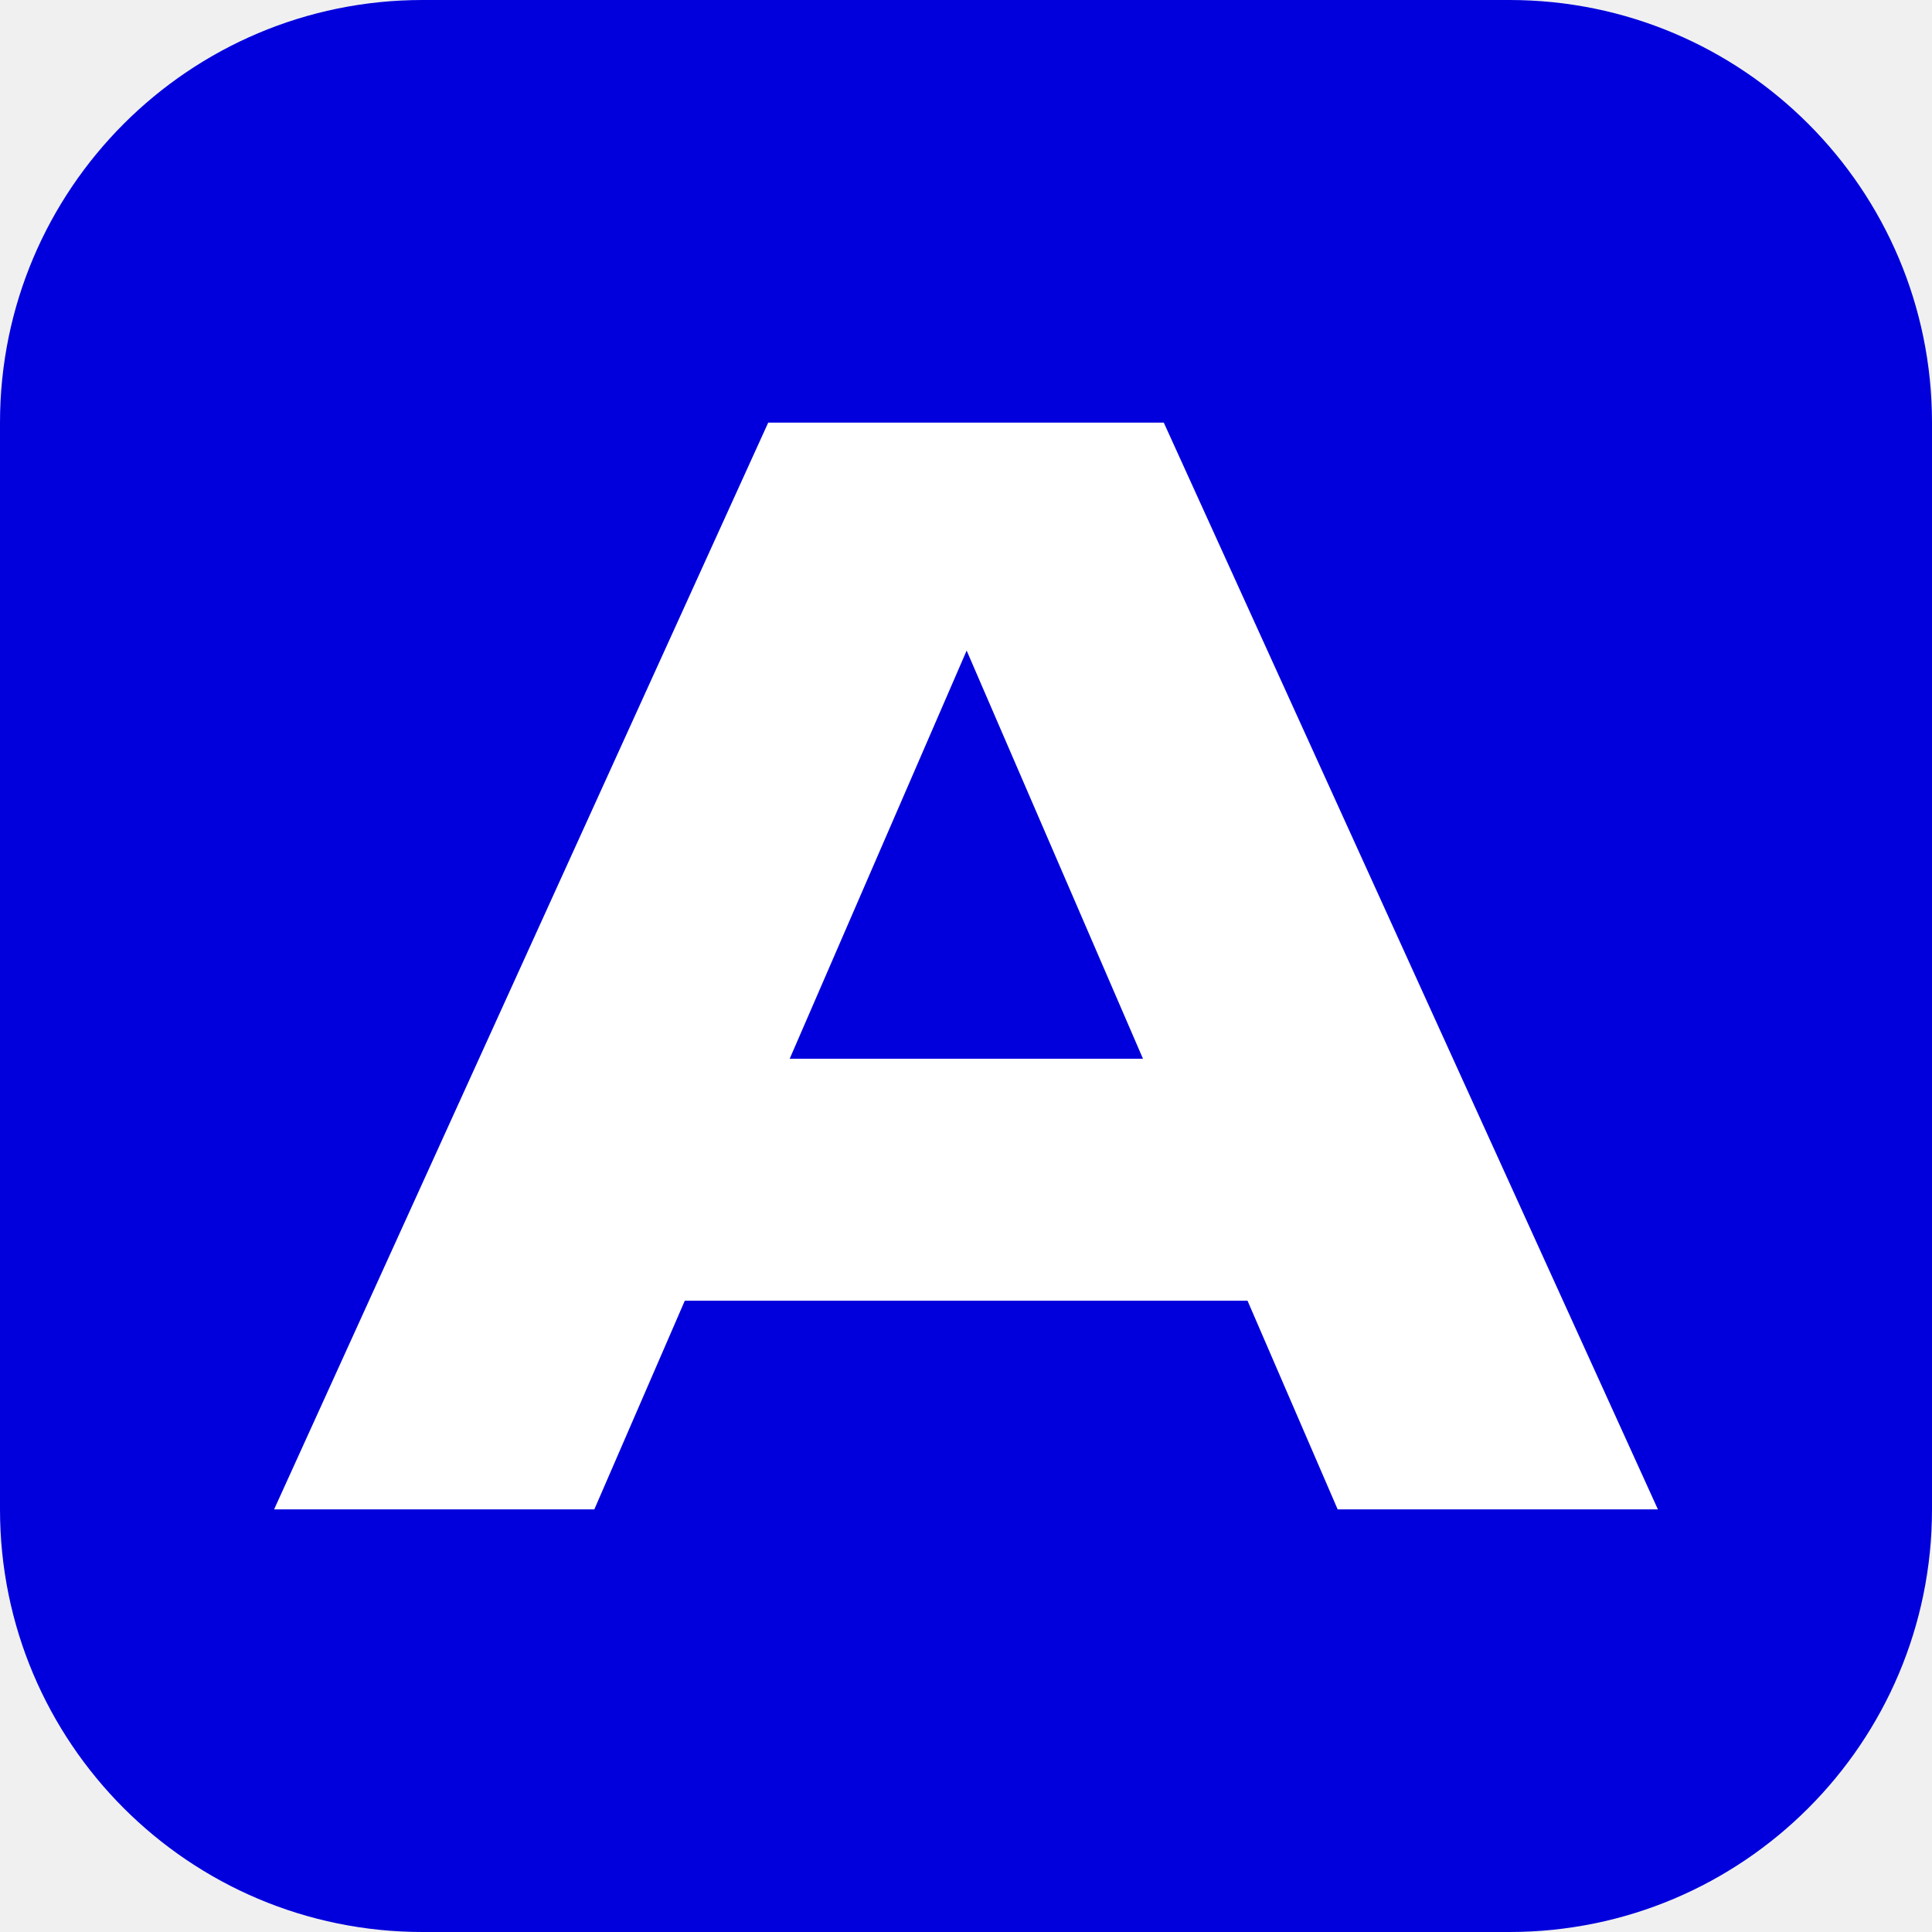
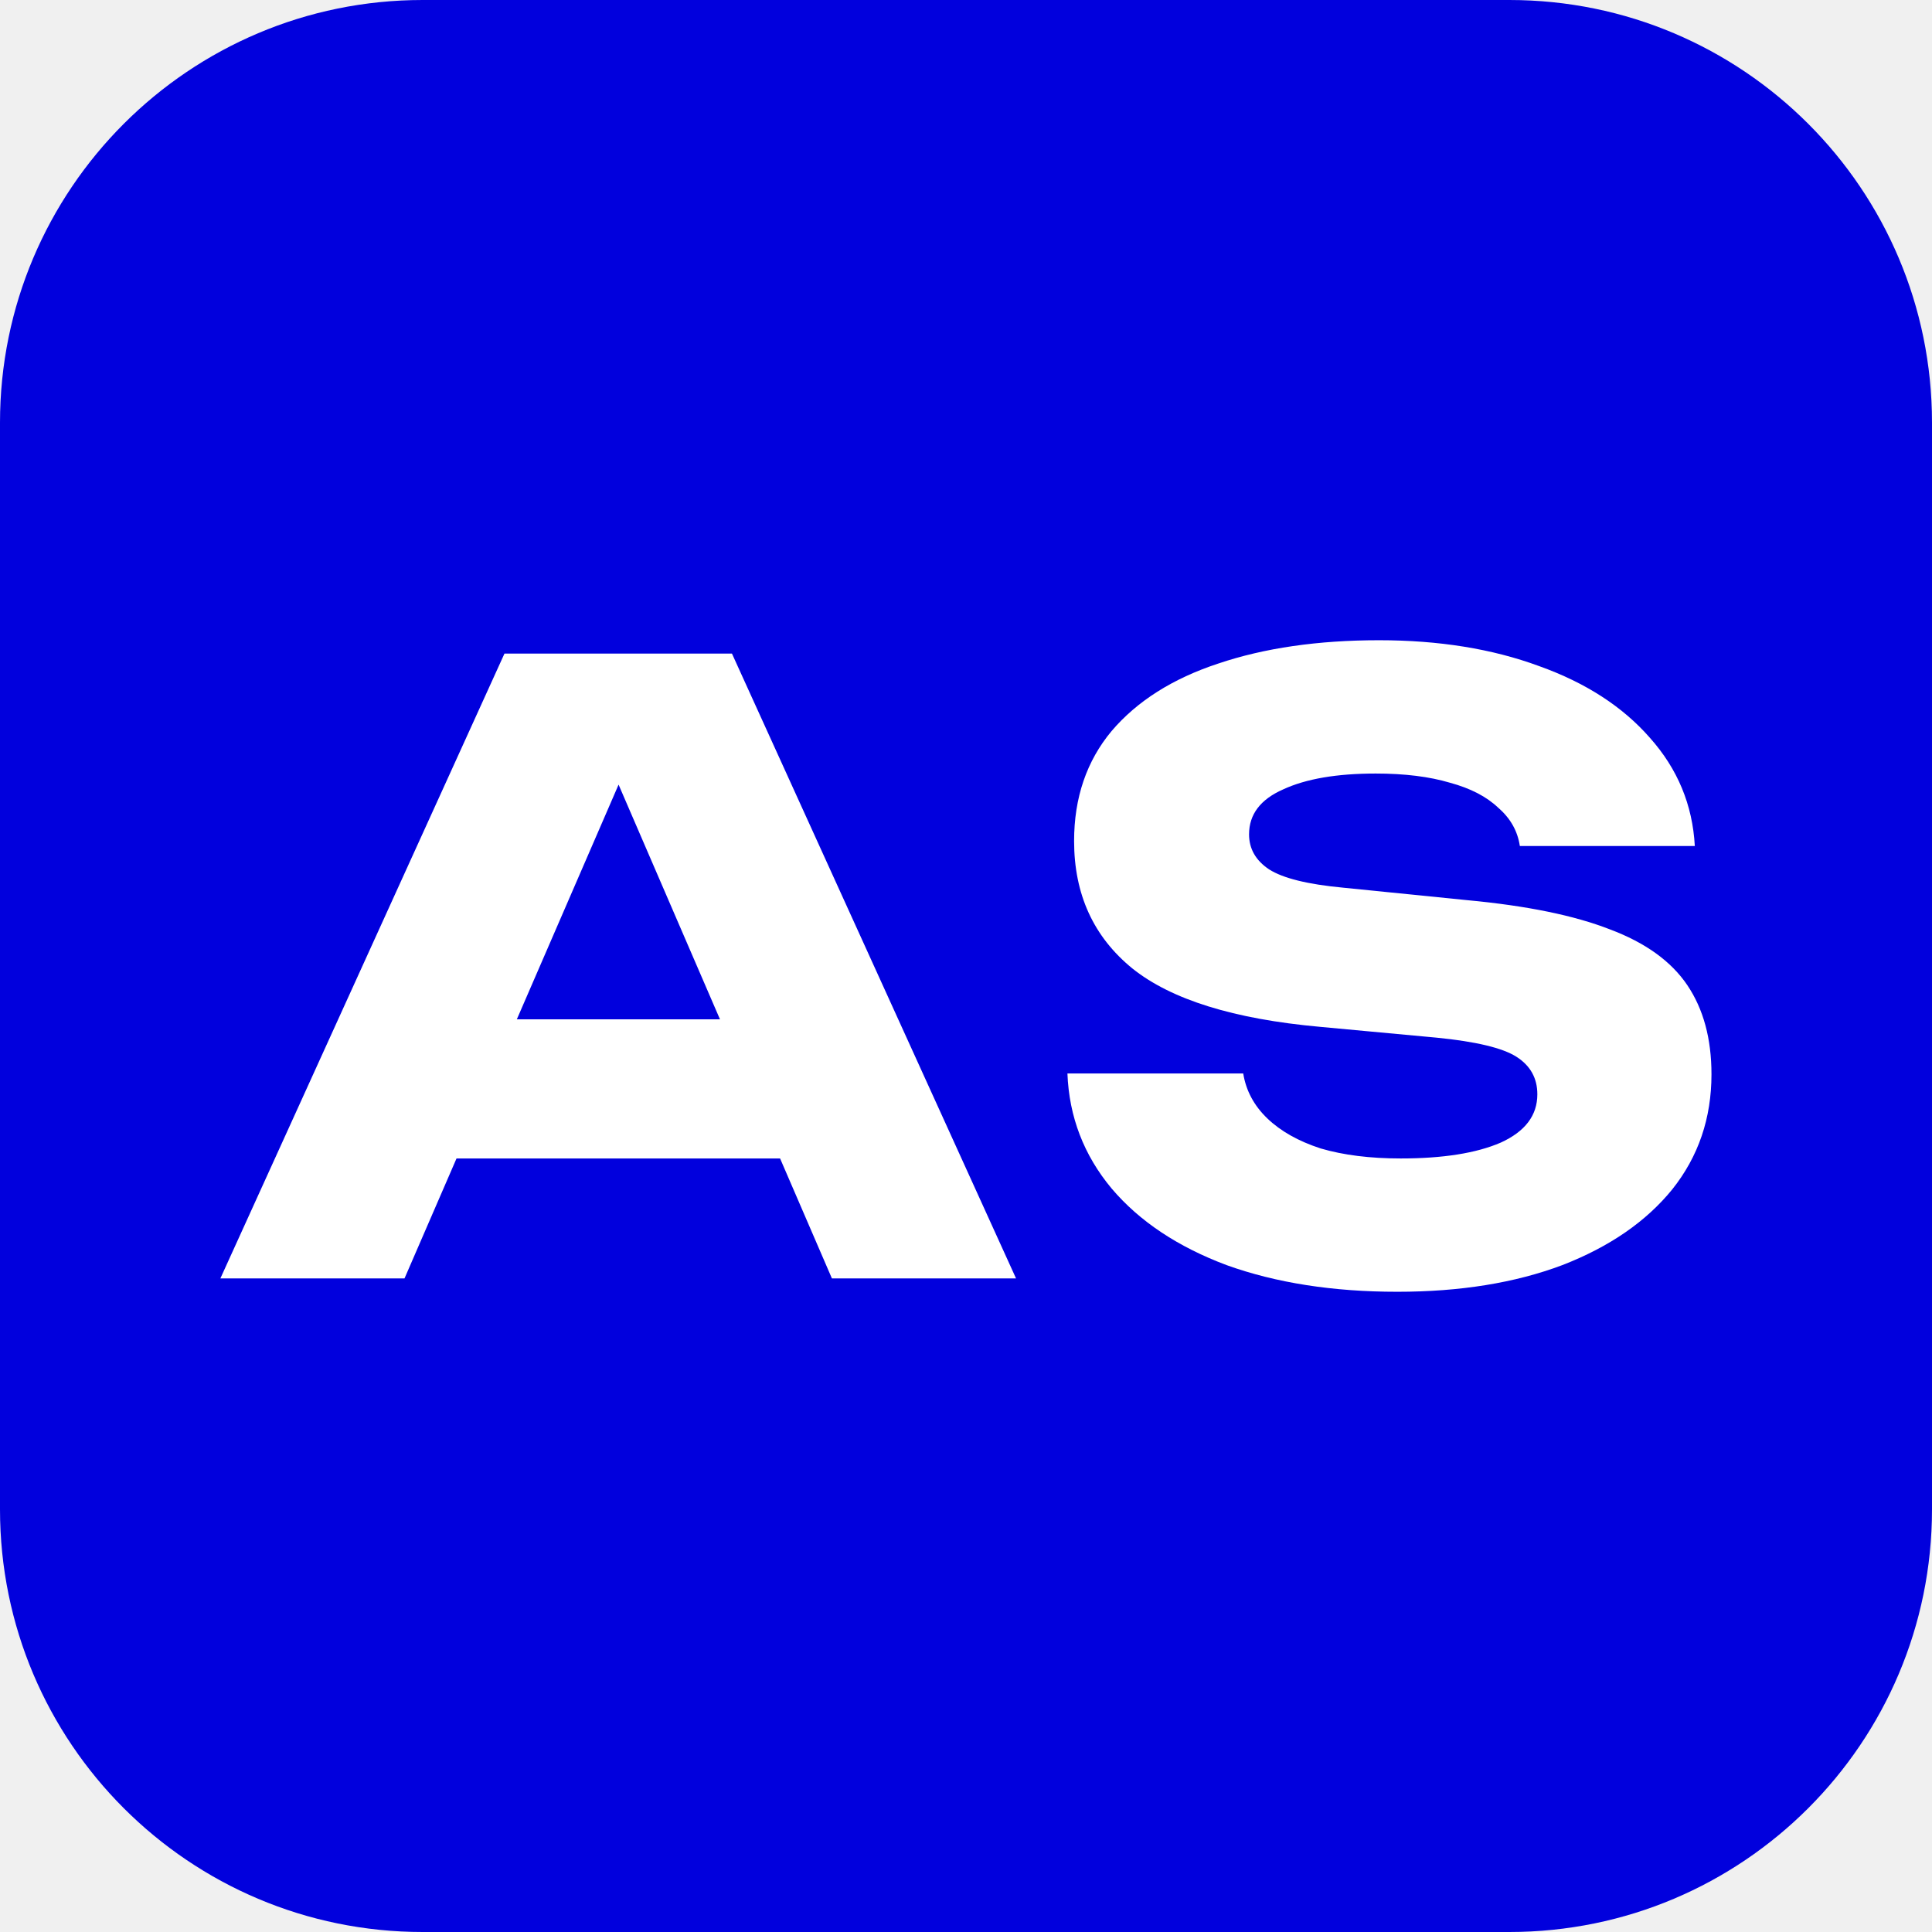
<svg xmlns="http://www.w3.org/2000/svg" viewBox="0 0 32 32">
  <rect width="32" height="32" rx="7" fill="#0100dd" />
-   <path transform="translate(4.54 5.2) scale(2)" d="M2.58 8.172V6.168H8.784V8.172H2.58ZM7.368 0.9L11.46 9.9H8.808L5.376 1.956H6.096L2.652 9.9H0L4.092 0.9H7.368Z" fill="#ffffff" />
+   <g transform="translate(3.65 9.79) scale(1.15)" fill="#ffffff">
+     <path d="M2.58 8.172V6.168H8.784V8.172H2.58ZM7.368 0.9L11.46 9.9H8.808L5.376 1.956H6.096L2.652 9.9H0L4.092 0.9H7.368Z" />
+     <path transform="translate(-34.38 0)" d="M46.58 6.948H49.112C49.152 7.196 49.268 7.412 49.46 7.596C49.652 7.78 49.908 7.924 50.228 8.028C50.556 8.124 50.94 8.172 51.38 8.172C51.988 8.172 52.468 8.096 52.82 7.944C53.172 7.784 53.348 7.552 53.348 7.248C53.348 7.016 53.248 6.836 53.048 6.708C52.848 6.58 52.464 6.488 51.896 6.432L50.216 6.276C48.976 6.164 48.076 5.884 47.516 5.436C46.956 4.98 46.676 4.368 46.676 3.6C46.676 2.976 46.856 2.448 47.216 2.016C47.584 1.584 48.096 1.26 48.752 1.044C49.416 0.82 50.188 0.708 51.068 0.708C51.932 0.708 52.7 0.832 53.372 1.08C54.044 1.32 54.576 1.664 54.968 2.112C55.368 2.56 55.584 3.08 55.616 3.672H53.096C53.064 3.456 52.96 3.272 52.784 3.12C52.616 2.96 52.384 2.84 52.088 2.76C51.792 2.672 51.436 2.628 51.02 2.628C50.46 2.628 50.016 2.704 49.688 2.856C49.36 3 49.196 3.216 49.196 3.504C49.196 3.712 49.292 3.88 49.484 4.008C49.684 4.136 50.04 4.224 50.552 4.272L52.34 4.452C53.196 4.532 53.88 4.672 54.392 4.872C54.904 5.064 55.276 5.332 55.508 5.676C55.74 6.02 55.856 6.448 55.856 6.96C55.856 7.592 55.668 8.144 55.292 8.616C54.916 9.08 54.388 9.444 53.708 9.708C53.028 9.964 52.236 10.092 51.332 10.092C50.404 10.092 49.584 9.964 48.872 9.708C48.168 9.444 47.616 9.076 47.216 8.604C46.816 8.124 46.604 7.572 46.58 6.948Z" />
+   </g>
</svg>
